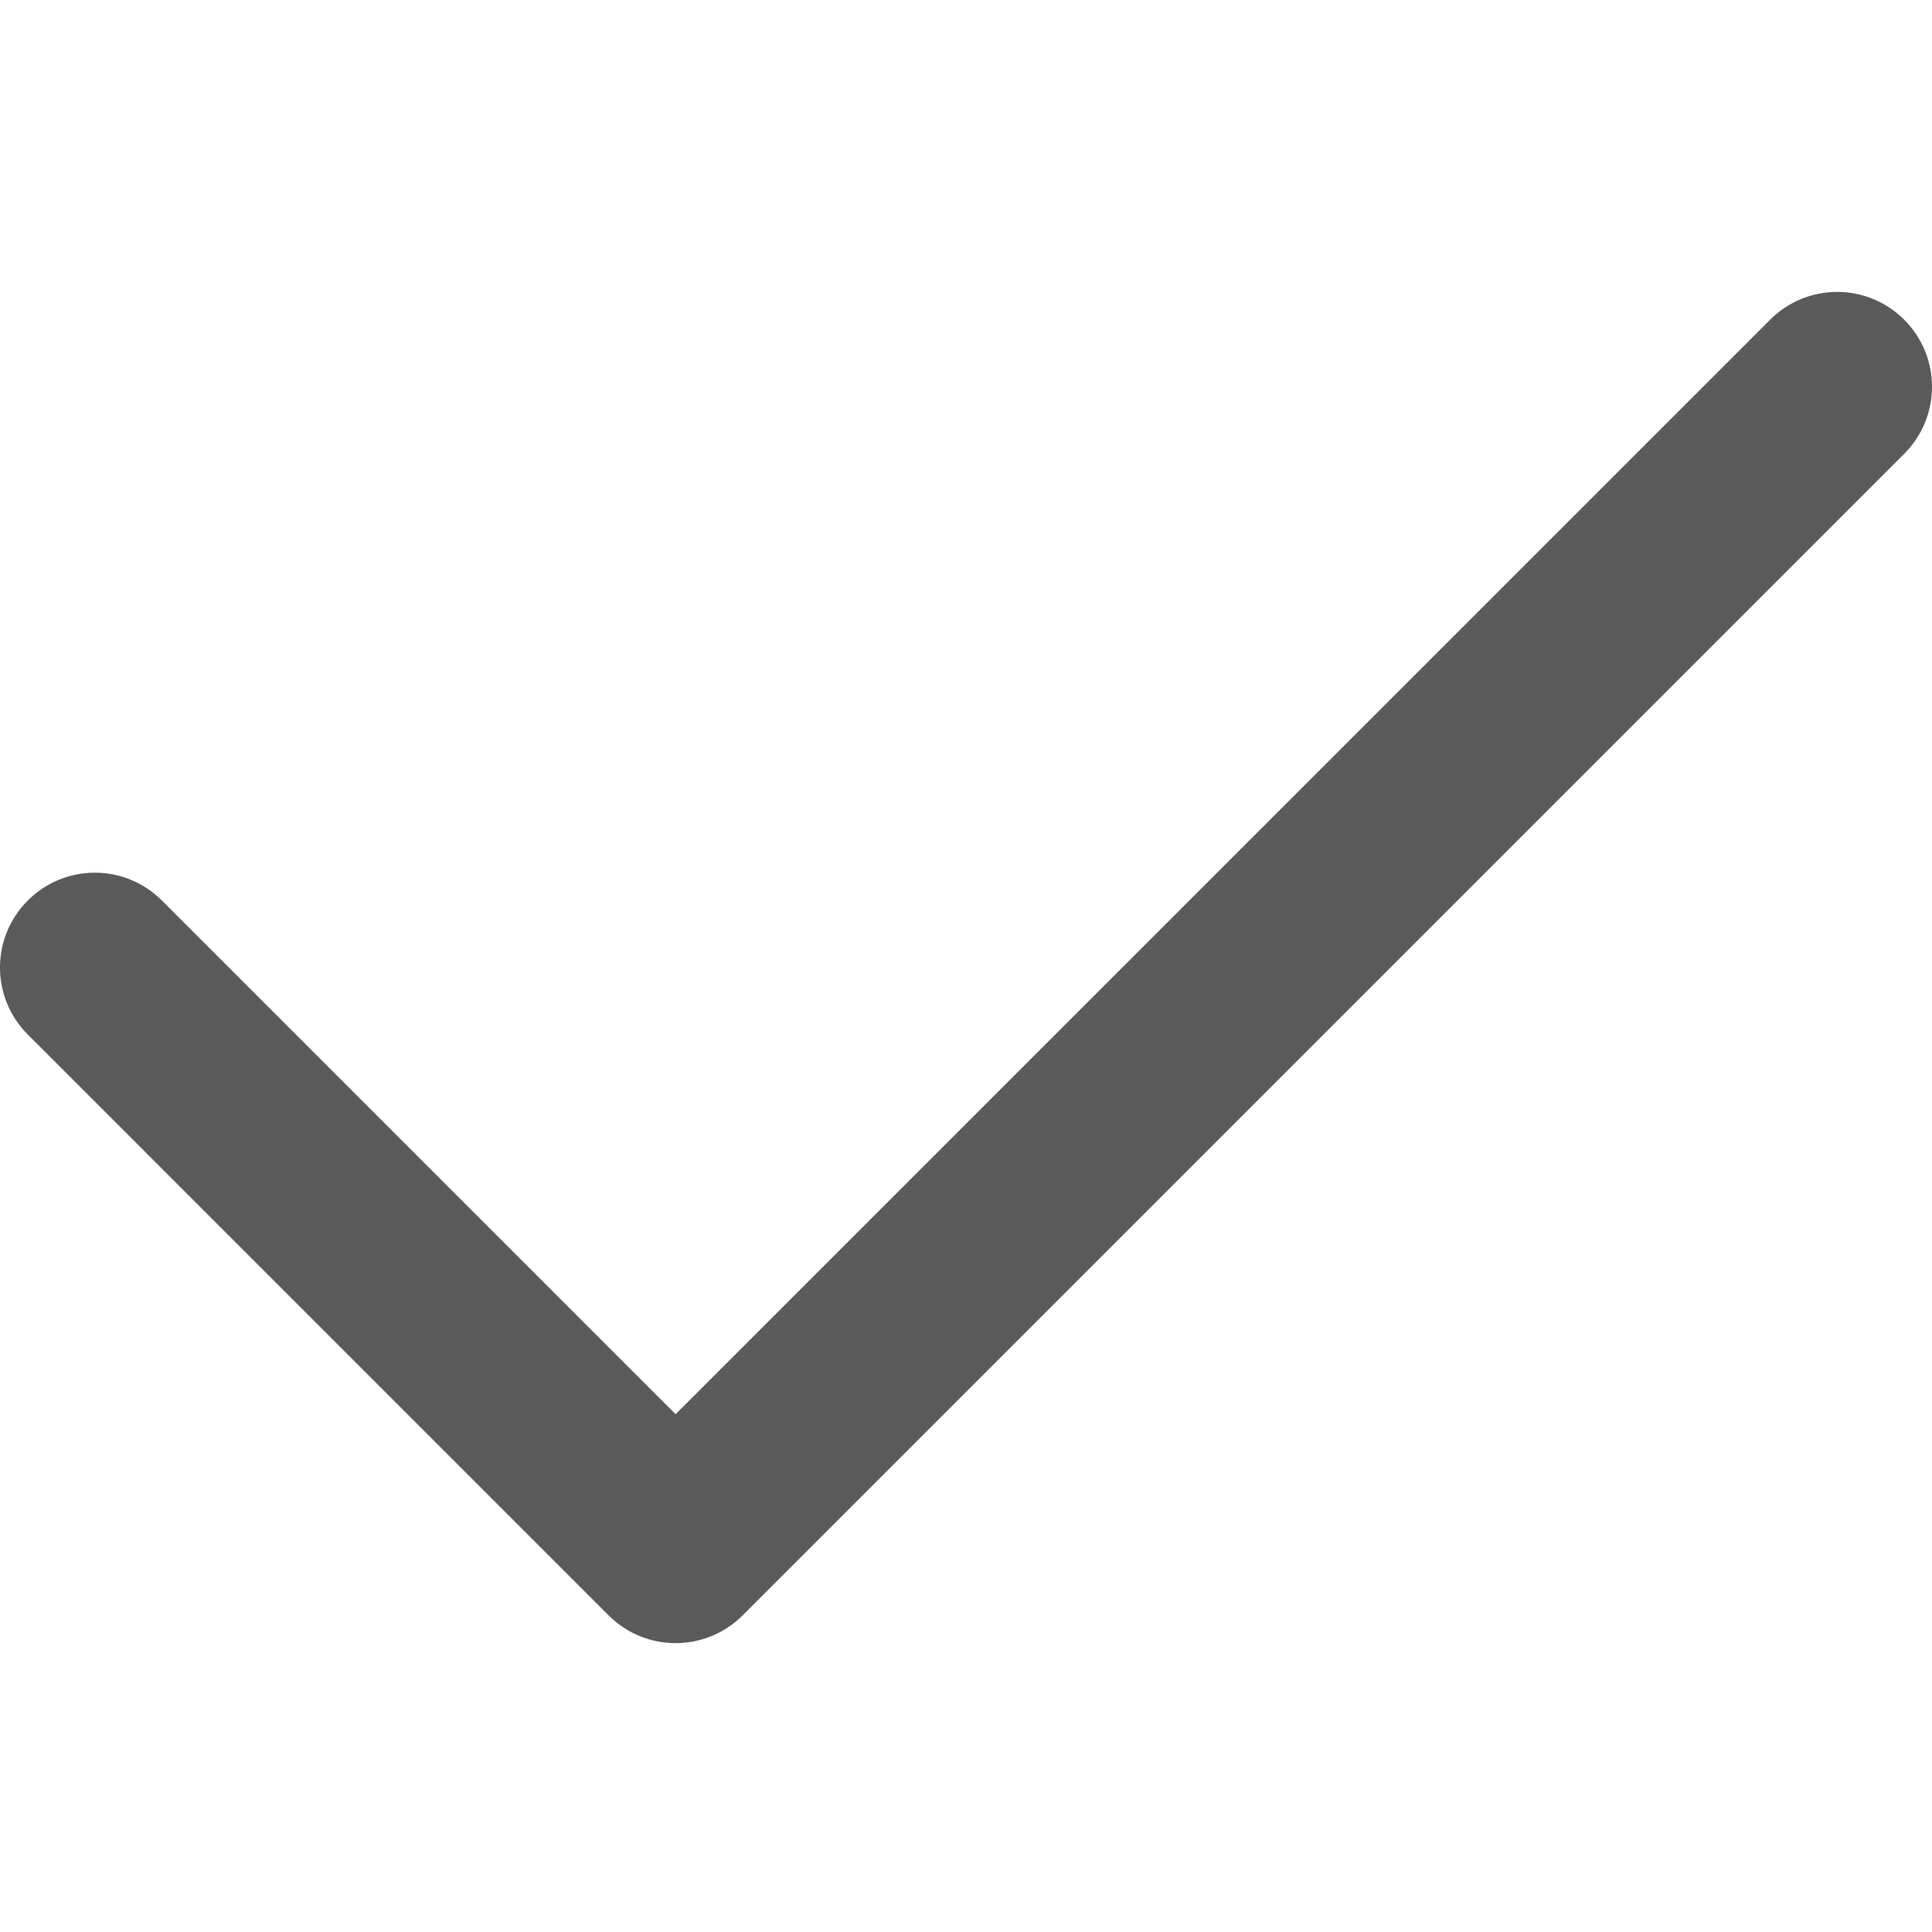
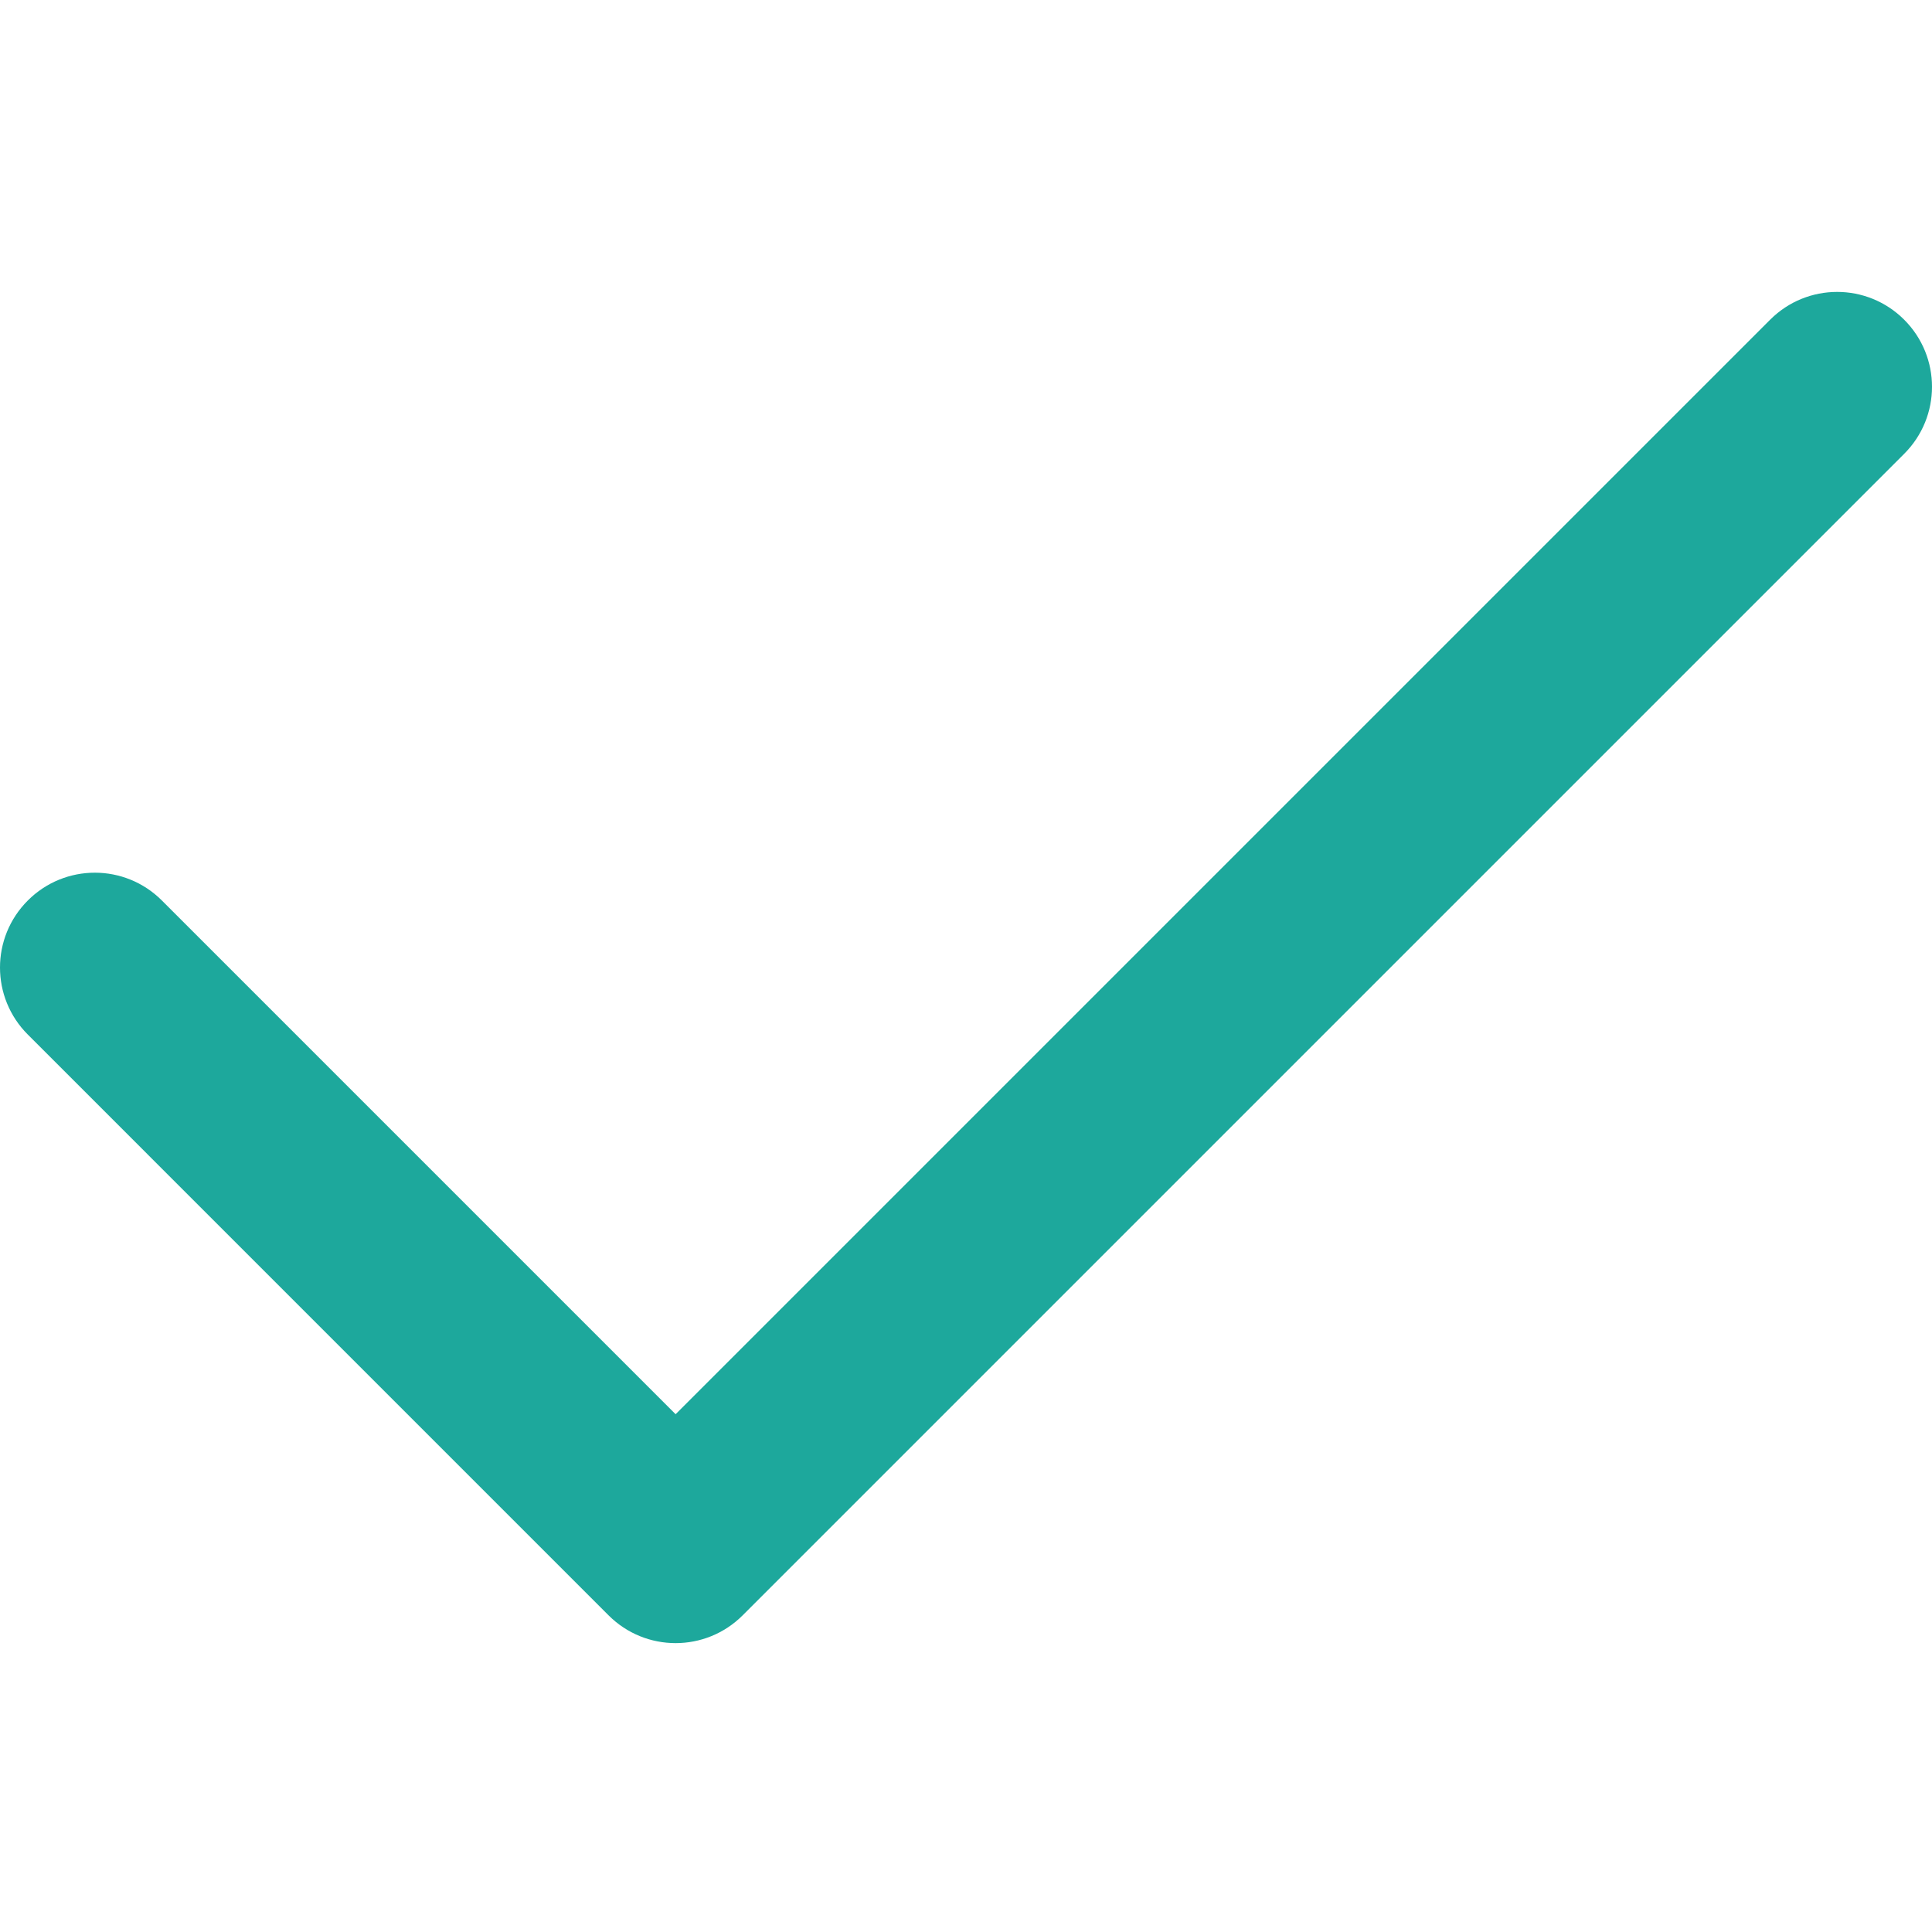
<svg xmlns="http://www.w3.org/2000/svg" height="434pt" viewBox="0 -65 434.677 434" width="434pt">
-   <path fill="#5a5a5a" d="m152.004 304.344c-5.461 0-10.922-2.09-15.082-6.25l-130.664-130.668c-8.344-8.34-8.344-21.824 0-30.164 8.34-8.34 21.82-8.34 30.164 0l115.582 115.582 246.254-246.25c8.34-8.34 21.82-8.34 30.164 0 8.34 8.344 8.34 21.824 0 30.168l-261.332 261.332c-4.16 4.16-9.625 6.25-15.086 6.25zm0 0" />
+   <path fill="#1DA89C" d="m152.004 304.344c-5.461 0-10.922-2.09-15.082-6.25l-130.664-130.668c-8.344-8.34-8.344-21.824 0-30.164 8.34-8.34 21.82-8.34 30.164 0l115.582 115.582 246.254-246.25c8.34-8.34 21.82-8.34 30.164 0 8.34 8.344 8.34 21.824 0 30.168l-261.332 261.332c-4.16 4.16-9.625 6.25-15.086 6.25zm0 0" />
</svg>
